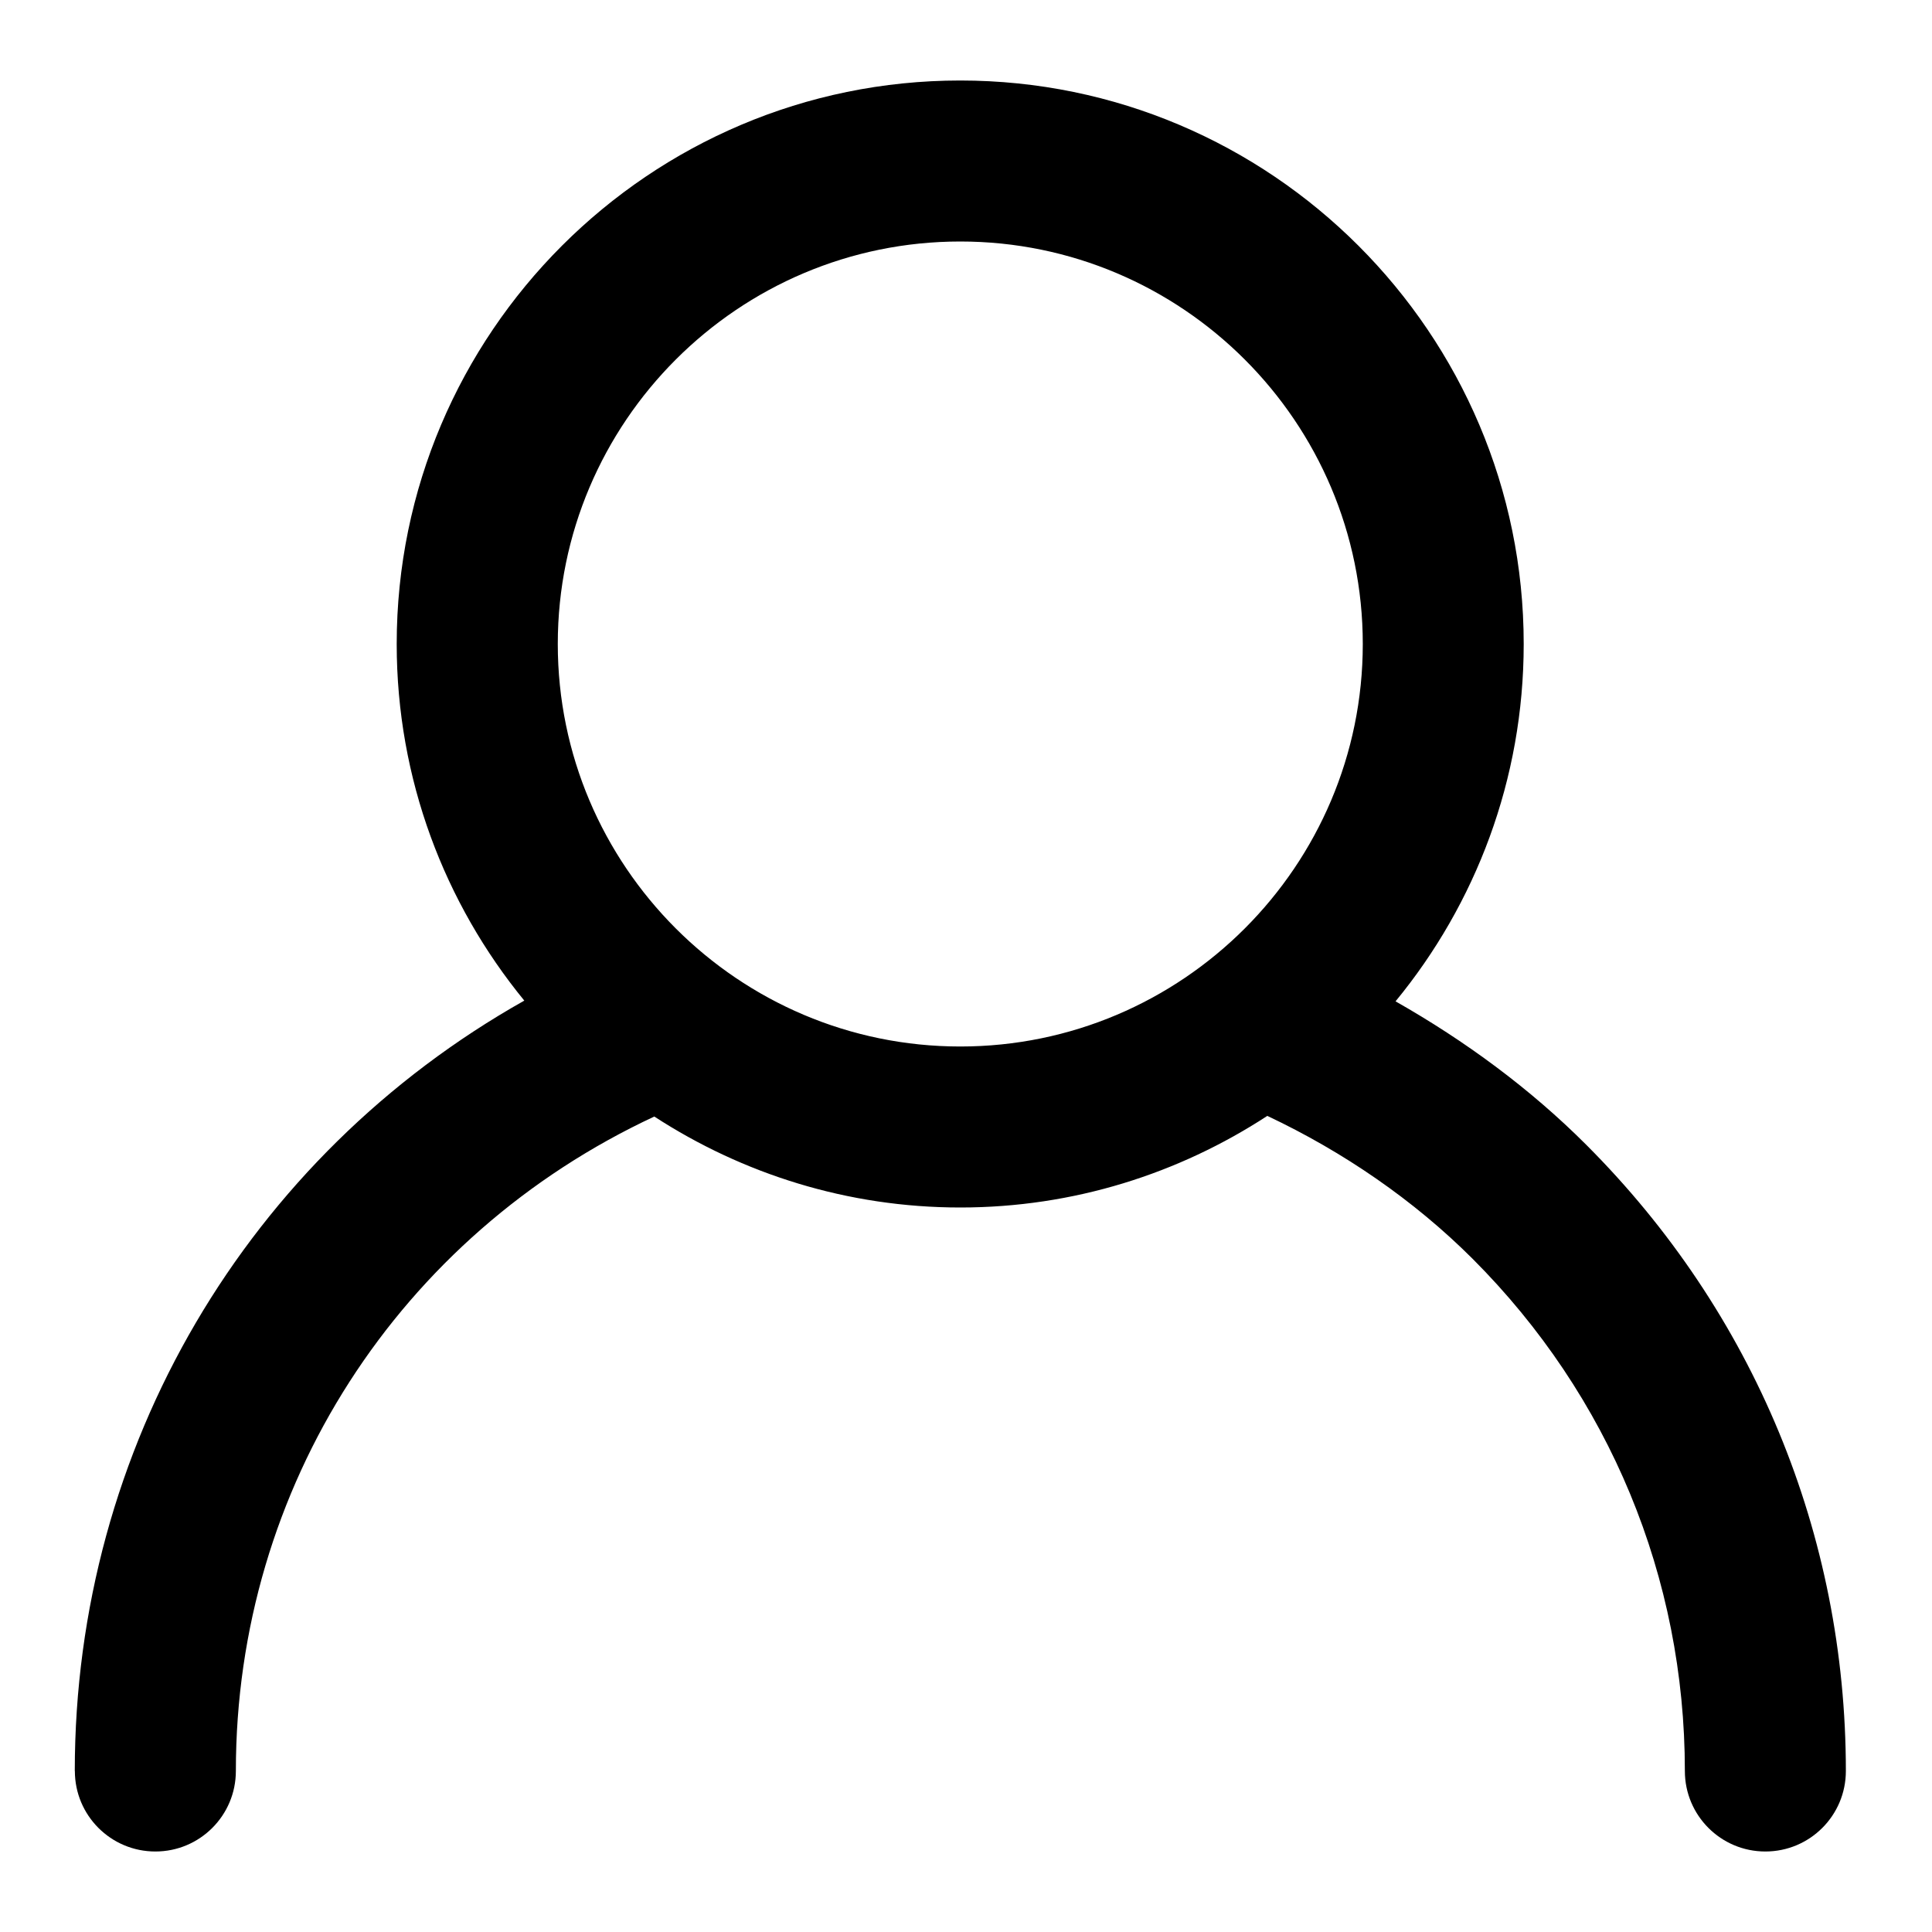
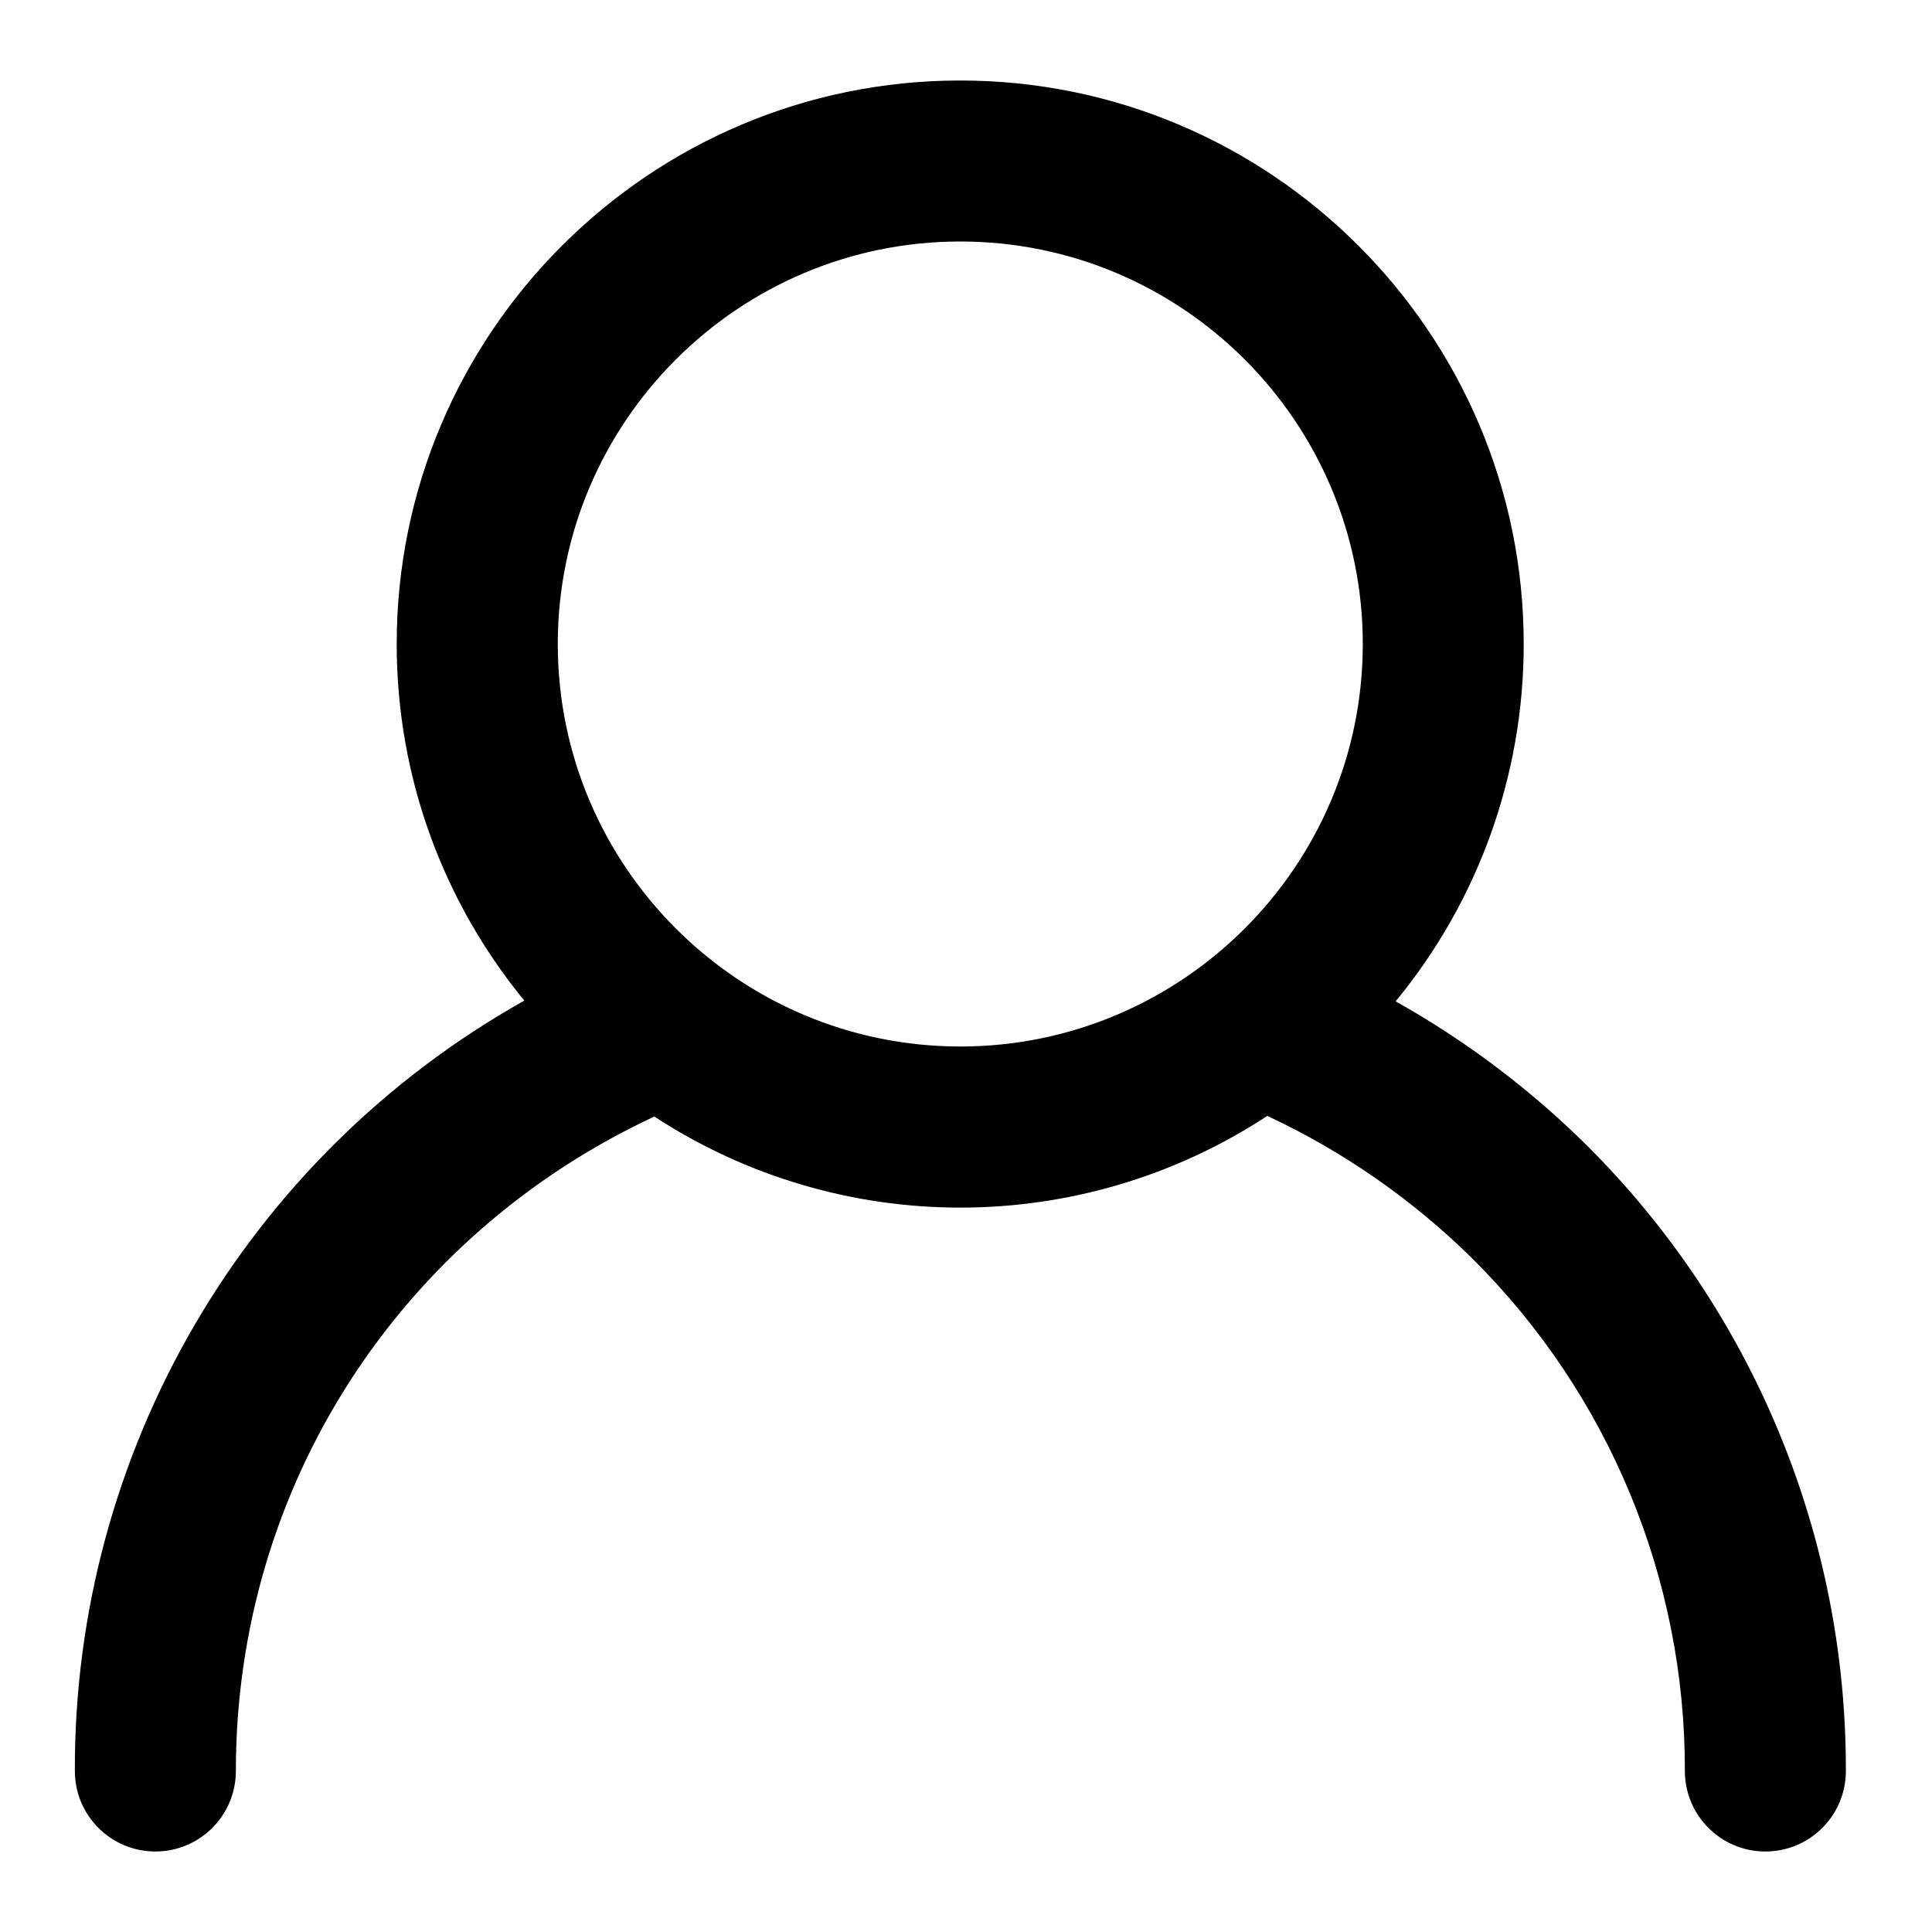
- <svg xmlns="http://www.w3.org/2000/svg" id="Layer_1" enable-background="new 0 0 24 24" height="512" viewBox="0 0 24 24" width="512">
-   <path d="m.93 22c0 .552.447 1 1 1s1-.448 1-1c0-3.529 2.031-6.653 5.198-8.13 1.096.712 2.4 1.13 3.801 1.13 1.407 0 2.715-.421 3.814-1.138.945.446 1.821 1.047 2.55 1.775 1.7 1.701 2.637 3.96 2.637 6.363 0 .552.447 1 1 1s1-.448 1-1c0-2.937-1.145-5.698-3.223-7.777-.695-.696-1.504-1.292-2.371-1.784.994-1.209 1.592-2.755 1.592-4.439 0-3.86-3.141-7-7-7s-7 3.14-7 7c0 1.68.596 3.222 1.585 4.43-3.433 1.933-5.584 5.544-5.584 9.57zm10.999-19c2.757 0 5 2.243 5 5s-2.243 5-5 5-5-2.243-5-5 2.243-5 5-5z" />
+ <svg xmlns="http://www.w3.org/2000/svg" width="512" height="512" viewBox="0 0 24 24">
+   <path d="M.93 22a1 1 0 1 0 2 0c0-3.529 2.031-6.653 5.198-8.13a6.952 6.952 0 0 0 7.615-.008 9.125 9.125 0 0 1 2.55 1.775A8.942 8.942 0 0 1 20.93 22a1 1 0 1 0 2 0 10.93 10.93 0 0 0-3.223-7.777 11.074 11.074 0 0 0-2.37-1.784A6.967 6.967 0 0 0 18.928 8c0-3.86-3.14-7-7-7s-7 3.14-7 7c0 1.68.595 3.222 1.585 4.43A10.934 10.934 0 0 0 .93 22zM11.929 3c2.757 0 5 2.243 5 5s-2.243 5-5 5-5-2.243-5-5 2.243-5 5-5z" />
</svg>
